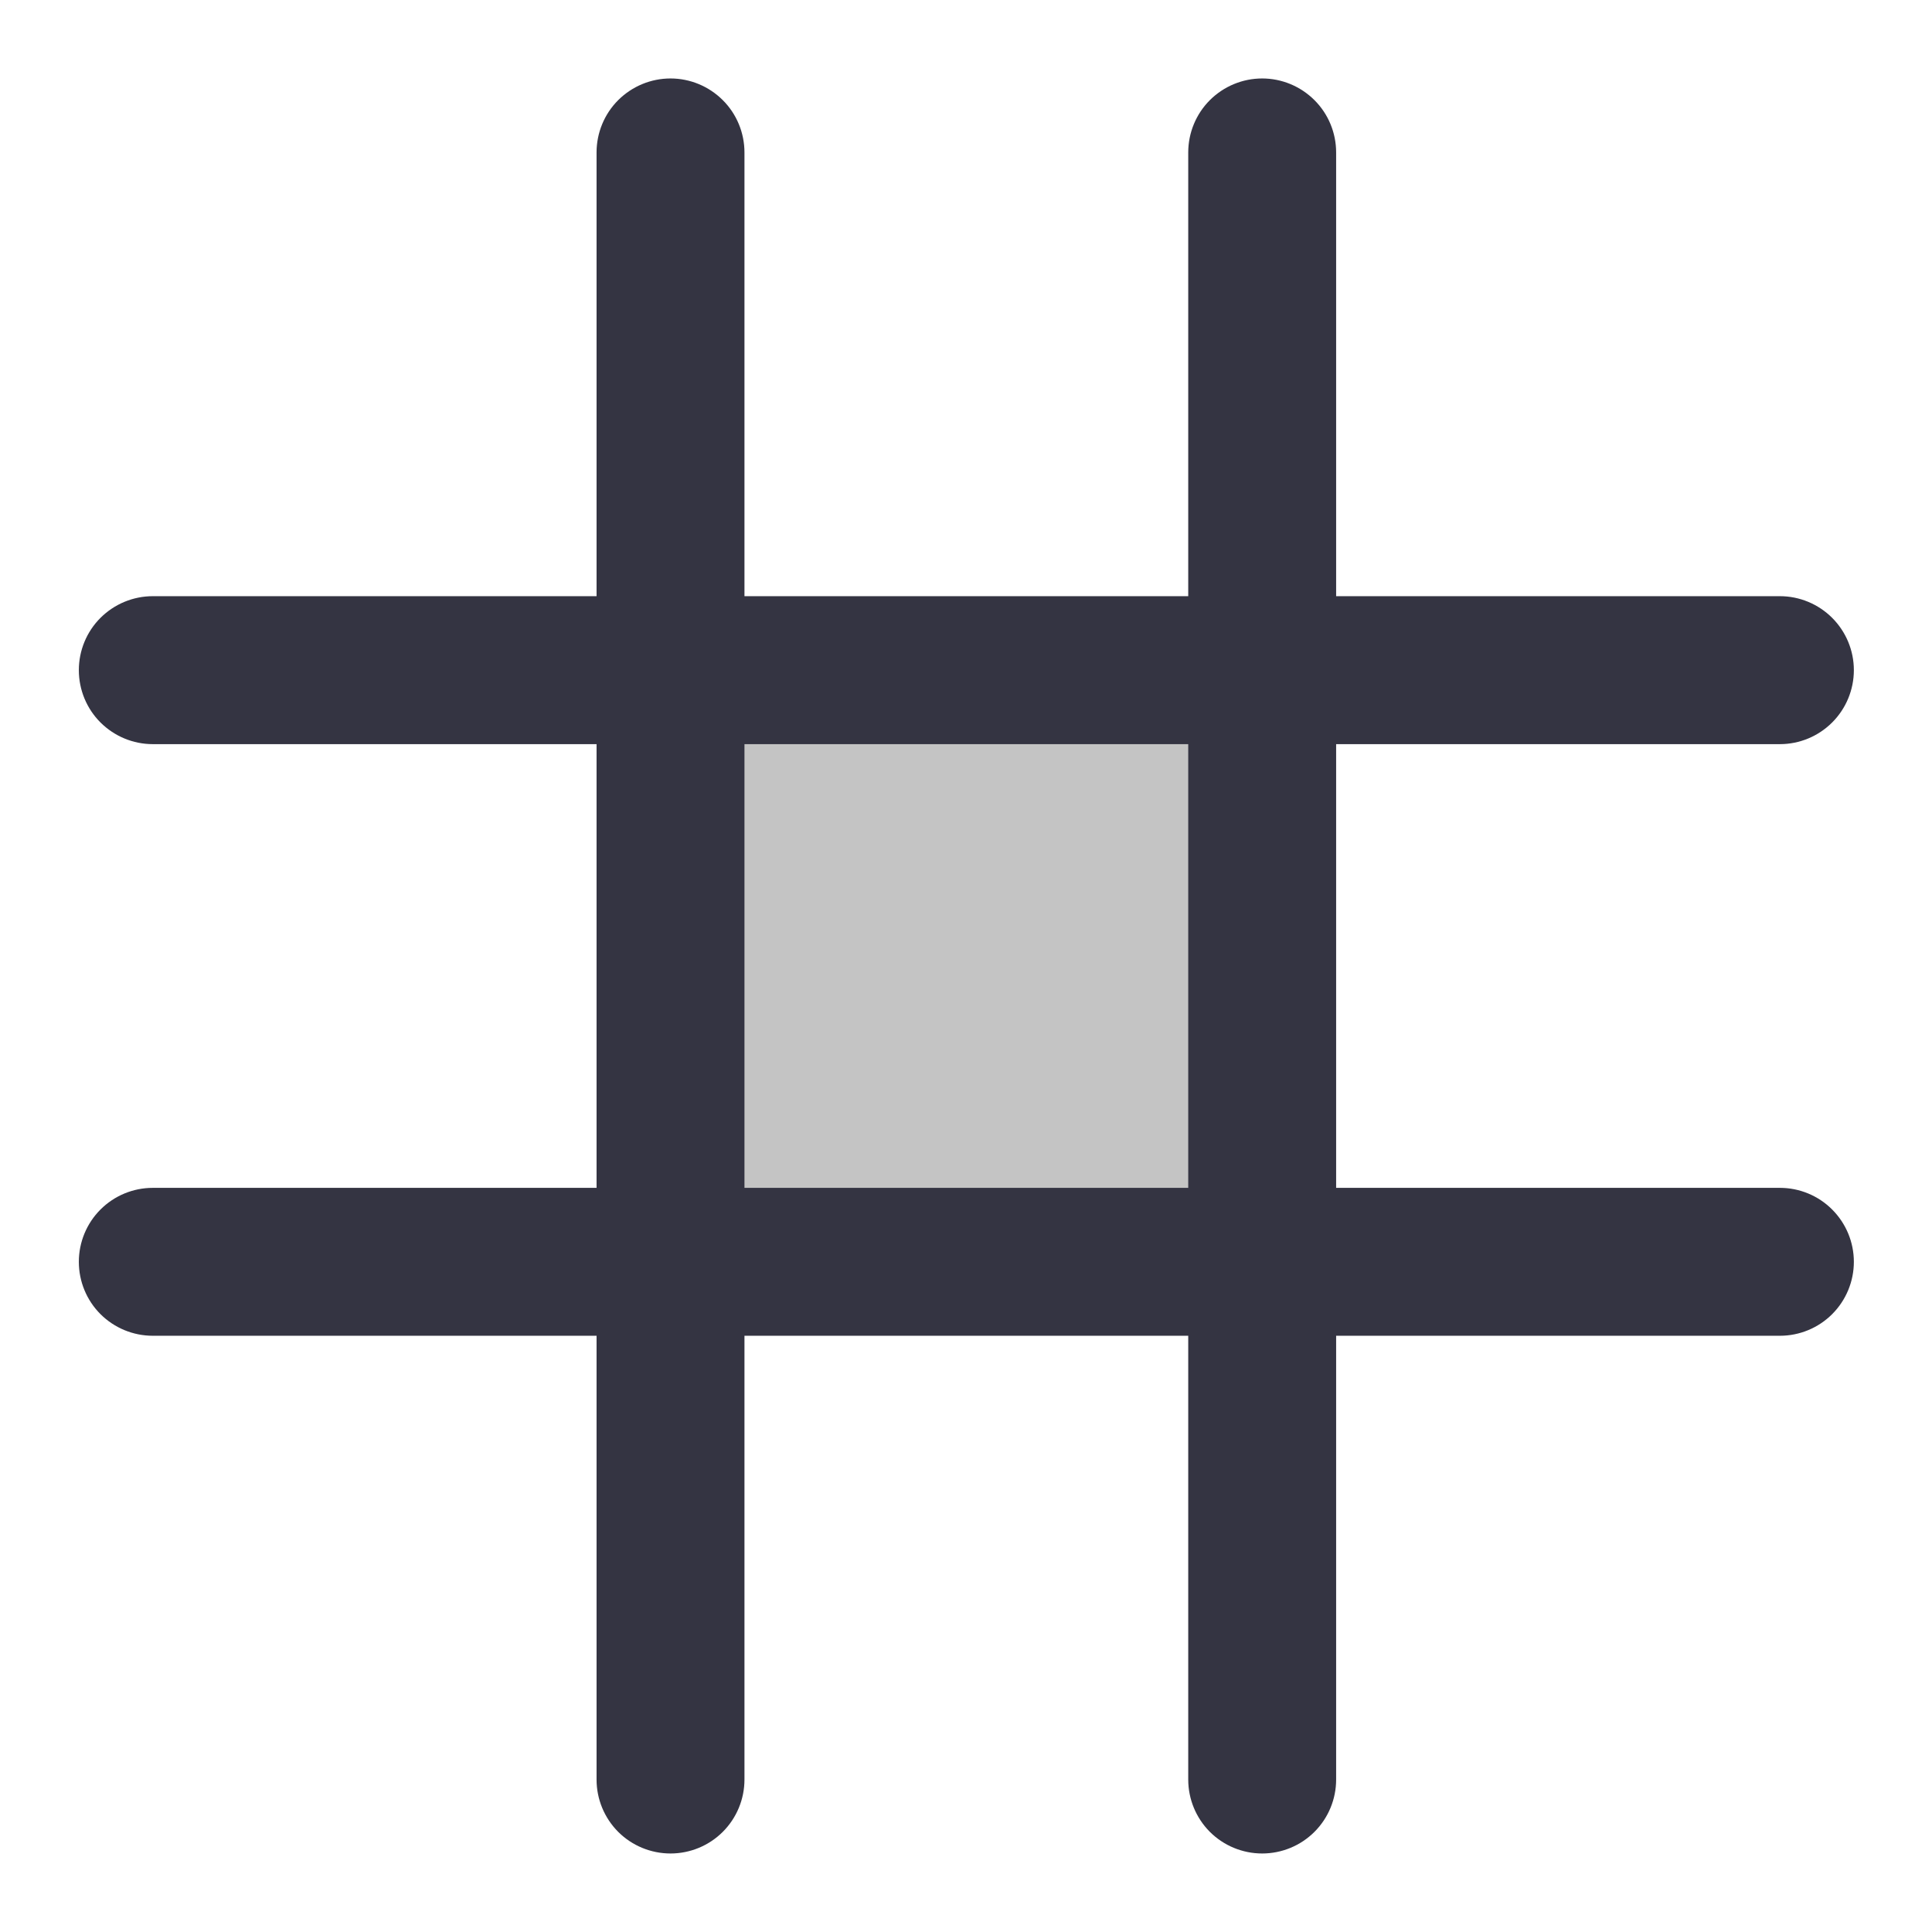
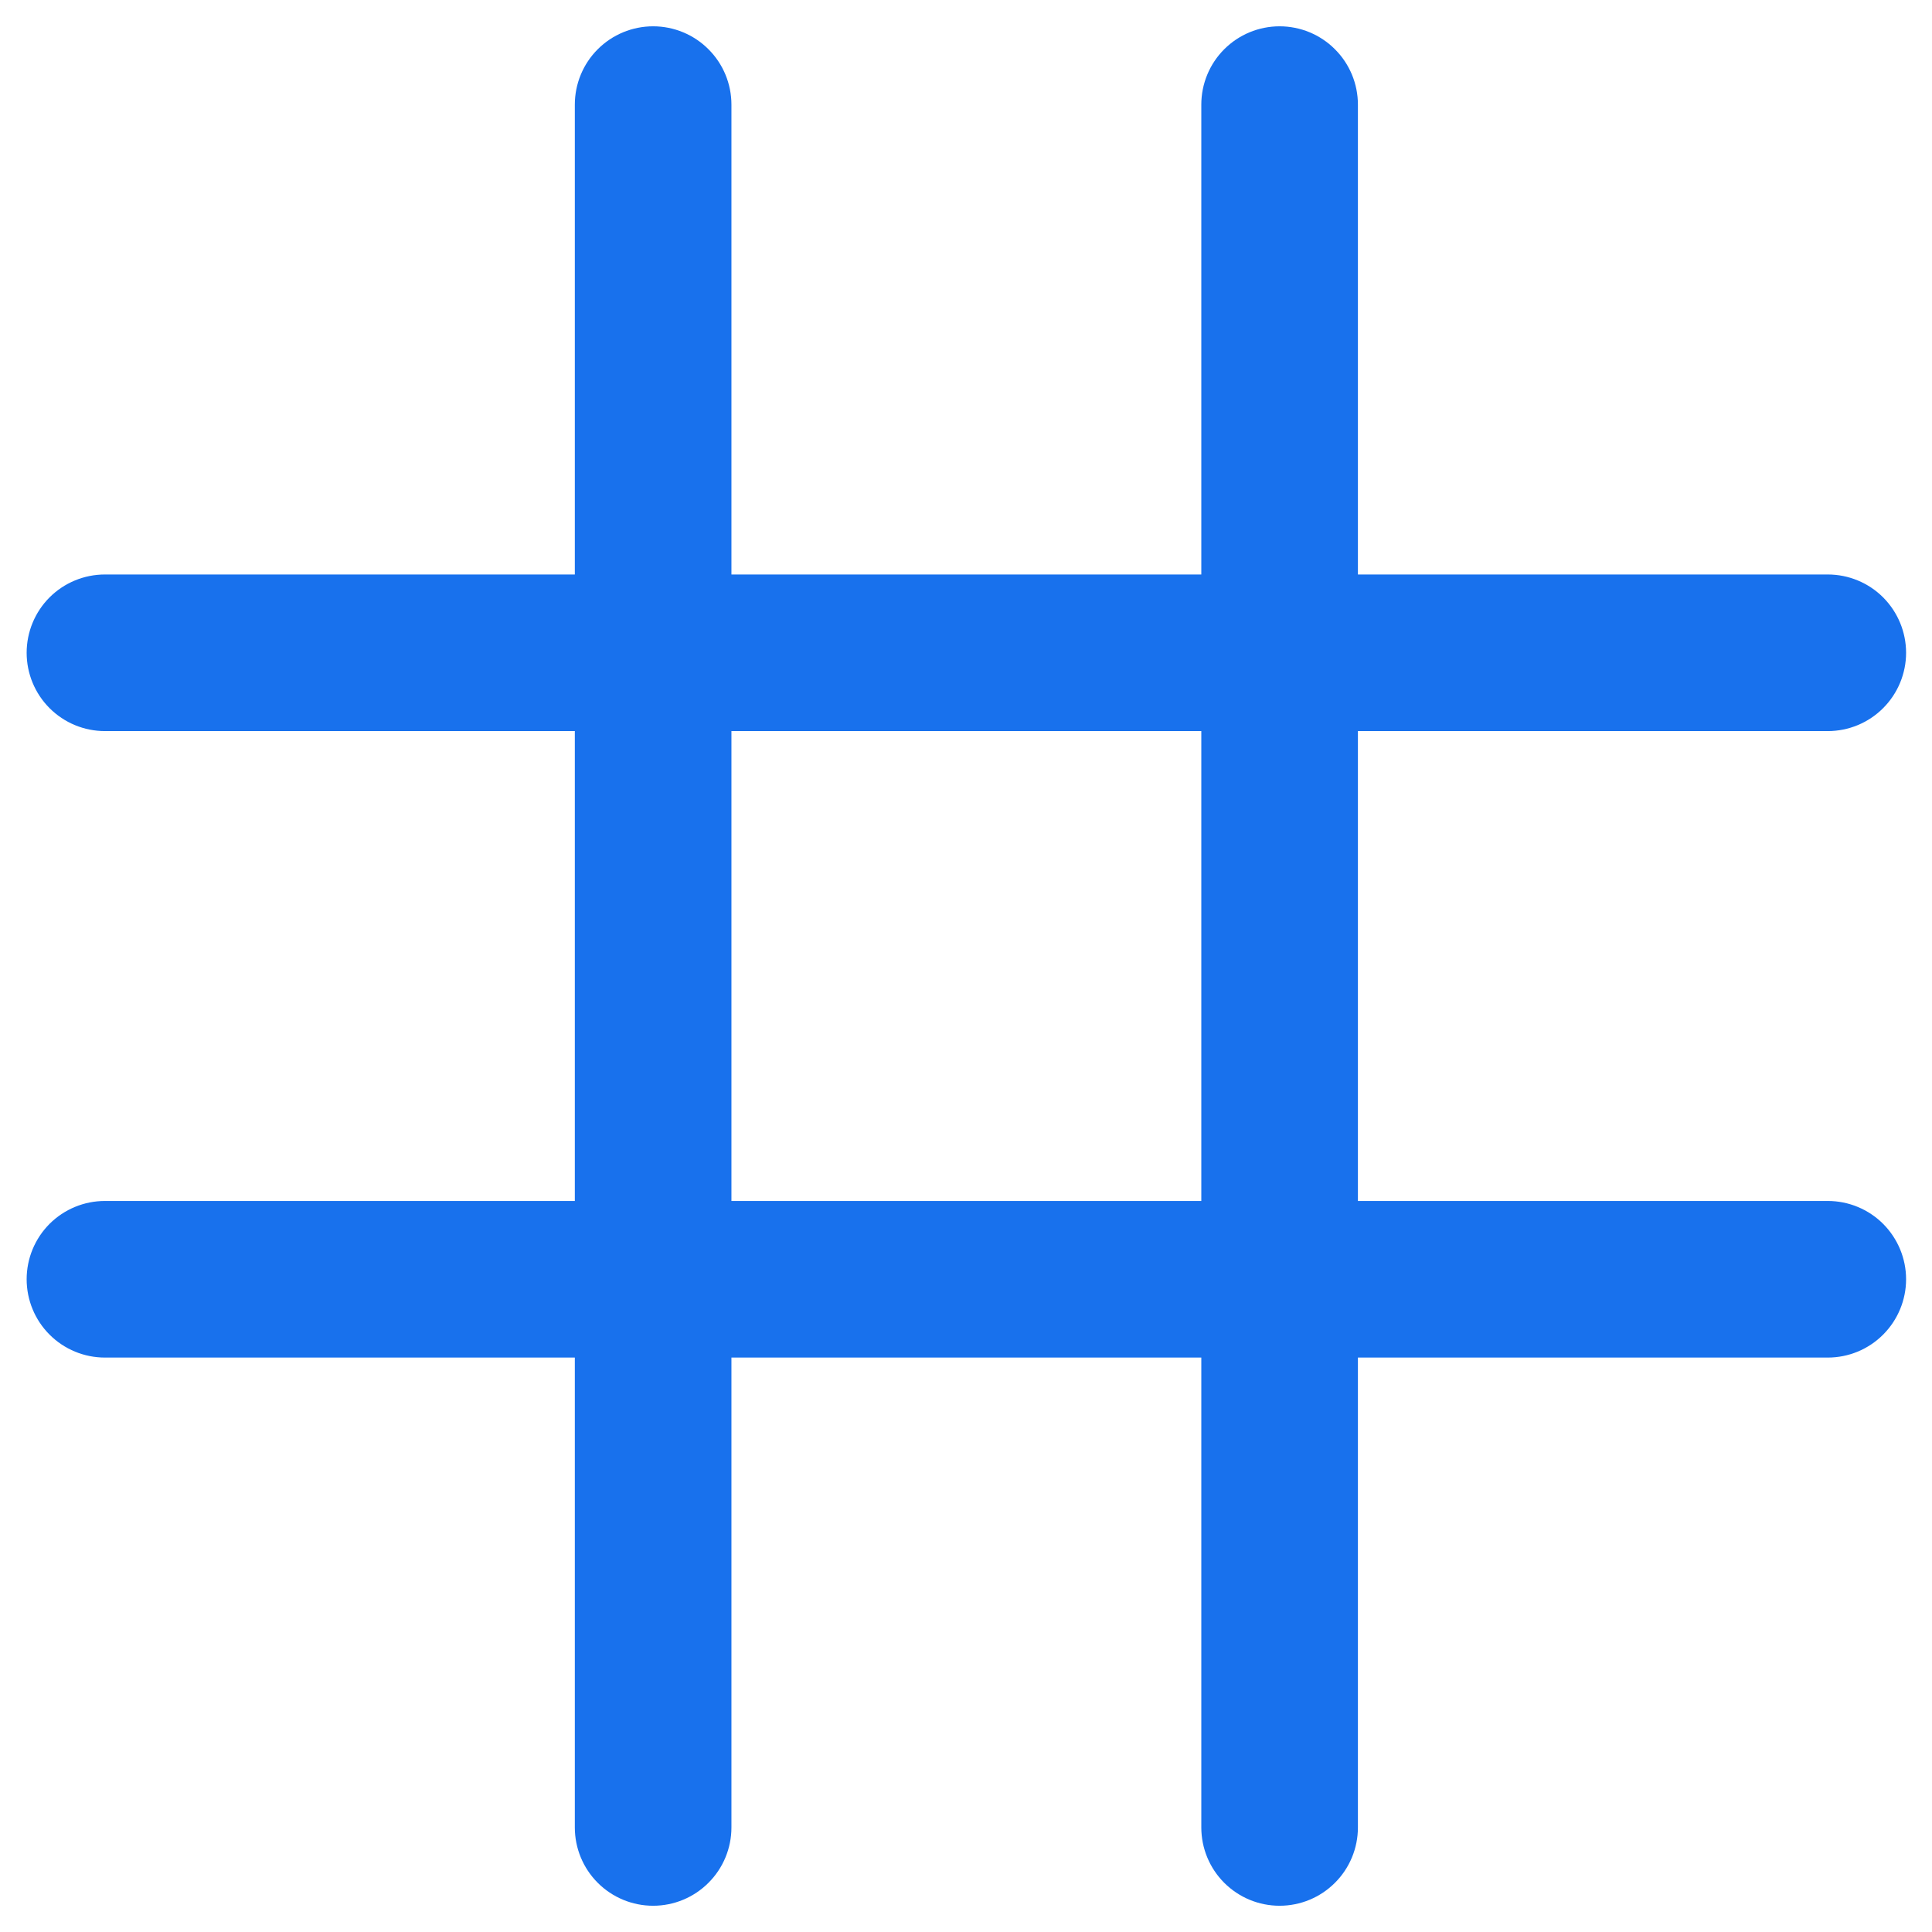
- <svg xmlns="http://www.w3.org/2000/svg" width="36" height="36" viewBox="0 0 36 36" fill="none">
-   <path d="M23.517 12.487V23.512H12.492V12.487H23.517Z" fill="#C4C4C4" />
-   <path d="M33.166 22.134H24.897V13.866H33.166C33.531 13.866 33.882 13.72 34.14 13.462C34.398 13.204 34.544 12.853 34.544 12.487C34.544 12.122 34.398 11.771 34.14 11.513C33.882 11.255 33.531 11.109 33.166 11.109H24.897V2.841C24.897 2.475 24.752 2.124 24.493 1.866C24.235 1.608 23.884 1.462 23.519 1.462C23.153 1.462 22.803 1.608 22.544 1.866C22.286 2.124 22.141 2.475 22.141 2.841V11.109H13.872V2.841C13.872 2.475 13.727 2.124 13.468 1.866C13.21 1.608 12.859 1.462 12.494 1.462C12.128 1.462 11.778 1.608 11.519 1.866C11.261 2.124 11.116 2.475 11.116 2.841V11.109H2.847C2.481 11.109 2.131 11.255 1.872 11.513C1.614 11.771 1.469 12.122 1.469 12.487C1.469 12.853 1.614 13.204 1.872 13.462C2.131 13.72 2.481 13.866 2.847 13.866H11.116V22.134H2.847C2.481 22.134 2.131 22.279 1.872 22.538C1.614 22.796 1.469 23.147 1.469 23.512C1.469 23.878 1.614 24.229 1.872 24.487C2.131 24.745 2.481 24.89 2.847 24.89H11.116V33.159C11.116 33.525 11.261 33.875 11.519 34.134C11.778 34.392 12.128 34.537 12.494 34.537C12.859 34.537 13.21 34.392 13.468 34.134C13.727 33.875 13.872 33.525 13.872 33.159V24.89H22.141V33.159C22.141 33.525 22.286 33.875 22.544 34.134C22.803 34.392 23.153 34.537 23.519 34.537C23.884 34.537 24.235 34.392 24.493 34.134C24.752 33.875 24.897 33.525 24.897 33.159V24.89H33.166C33.531 24.89 33.882 24.745 34.14 24.487C34.398 24.229 34.544 23.878 34.544 23.512C34.544 23.147 34.398 22.796 34.14 22.538C33.882 22.279 33.531 22.134 33.166 22.134ZM13.872 22.134V13.866H22.141V22.134H13.872Z" fill="#343442" />
+ <svg xmlns="http://www.w3.org/2000/svg" width="34" height="34" viewBox="0 0 34 34" fill="none">
+   <path d="M32.166 21.135H23.897V12.866H32.166C32.531 12.866 32.882 12.721 33.14 12.462C33.398 12.204 33.544 11.853 33.544 11.488C33.544 11.122 33.398 10.772 33.14 10.513C32.882 10.255 32.531 10.11 32.166 10.11H23.897V1.841C23.897 1.476 23.752 1.125 23.493 0.867C23.235 0.608 22.884 0.463 22.519 0.463C22.153 0.463 21.803 0.608 21.544 0.867C21.286 1.125 21.141 1.476 21.141 1.841V10.11H12.872V1.841C12.872 1.476 12.727 1.125 12.468 0.867C12.21 0.608 11.859 0.463 11.494 0.463C11.128 0.463 10.778 0.608 10.519 0.867C10.261 1.125 10.116 1.476 10.116 1.841V10.11H1.847C1.481 10.11 1.131 10.255 0.872 10.513C0.614 10.772 0.469 11.122 0.469 11.488C0.469 11.853 0.614 12.204 0.872 12.462C1.131 12.721 1.481 12.866 1.847 12.866H10.116V21.135H1.847C1.481 21.135 1.131 21.28 0.872 21.538C0.614 21.797 0.469 22.147 0.469 22.513C0.469 22.878 0.614 23.229 0.872 23.487C1.131 23.746 1.481 23.891 1.847 23.891H10.116V32.16C10.116 32.525 10.261 32.876 10.519 33.134C10.778 33.393 11.128 33.538 11.494 33.538C11.859 33.538 12.21 33.393 12.468 33.134C12.727 32.876 12.872 32.525 12.872 32.16V23.891H21.141V32.16C21.141 32.525 21.286 32.876 21.544 33.134C21.803 33.393 22.153 33.538 22.519 33.538C22.884 33.538 23.235 33.393 23.493 33.134C23.752 32.876 23.897 32.525 23.897 32.16V23.891H32.166C32.531 23.891 32.882 23.746 33.14 23.487C33.398 23.229 33.544 22.878 33.544 22.513C33.544 22.147 33.398 21.797 33.14 21.538C32.882 21.28 32.531 21.135 32.166 21.135ZM12.872 21.135V12.866H21.141V21.135H12.872Z" fill="#1871ED" />
</svg>
